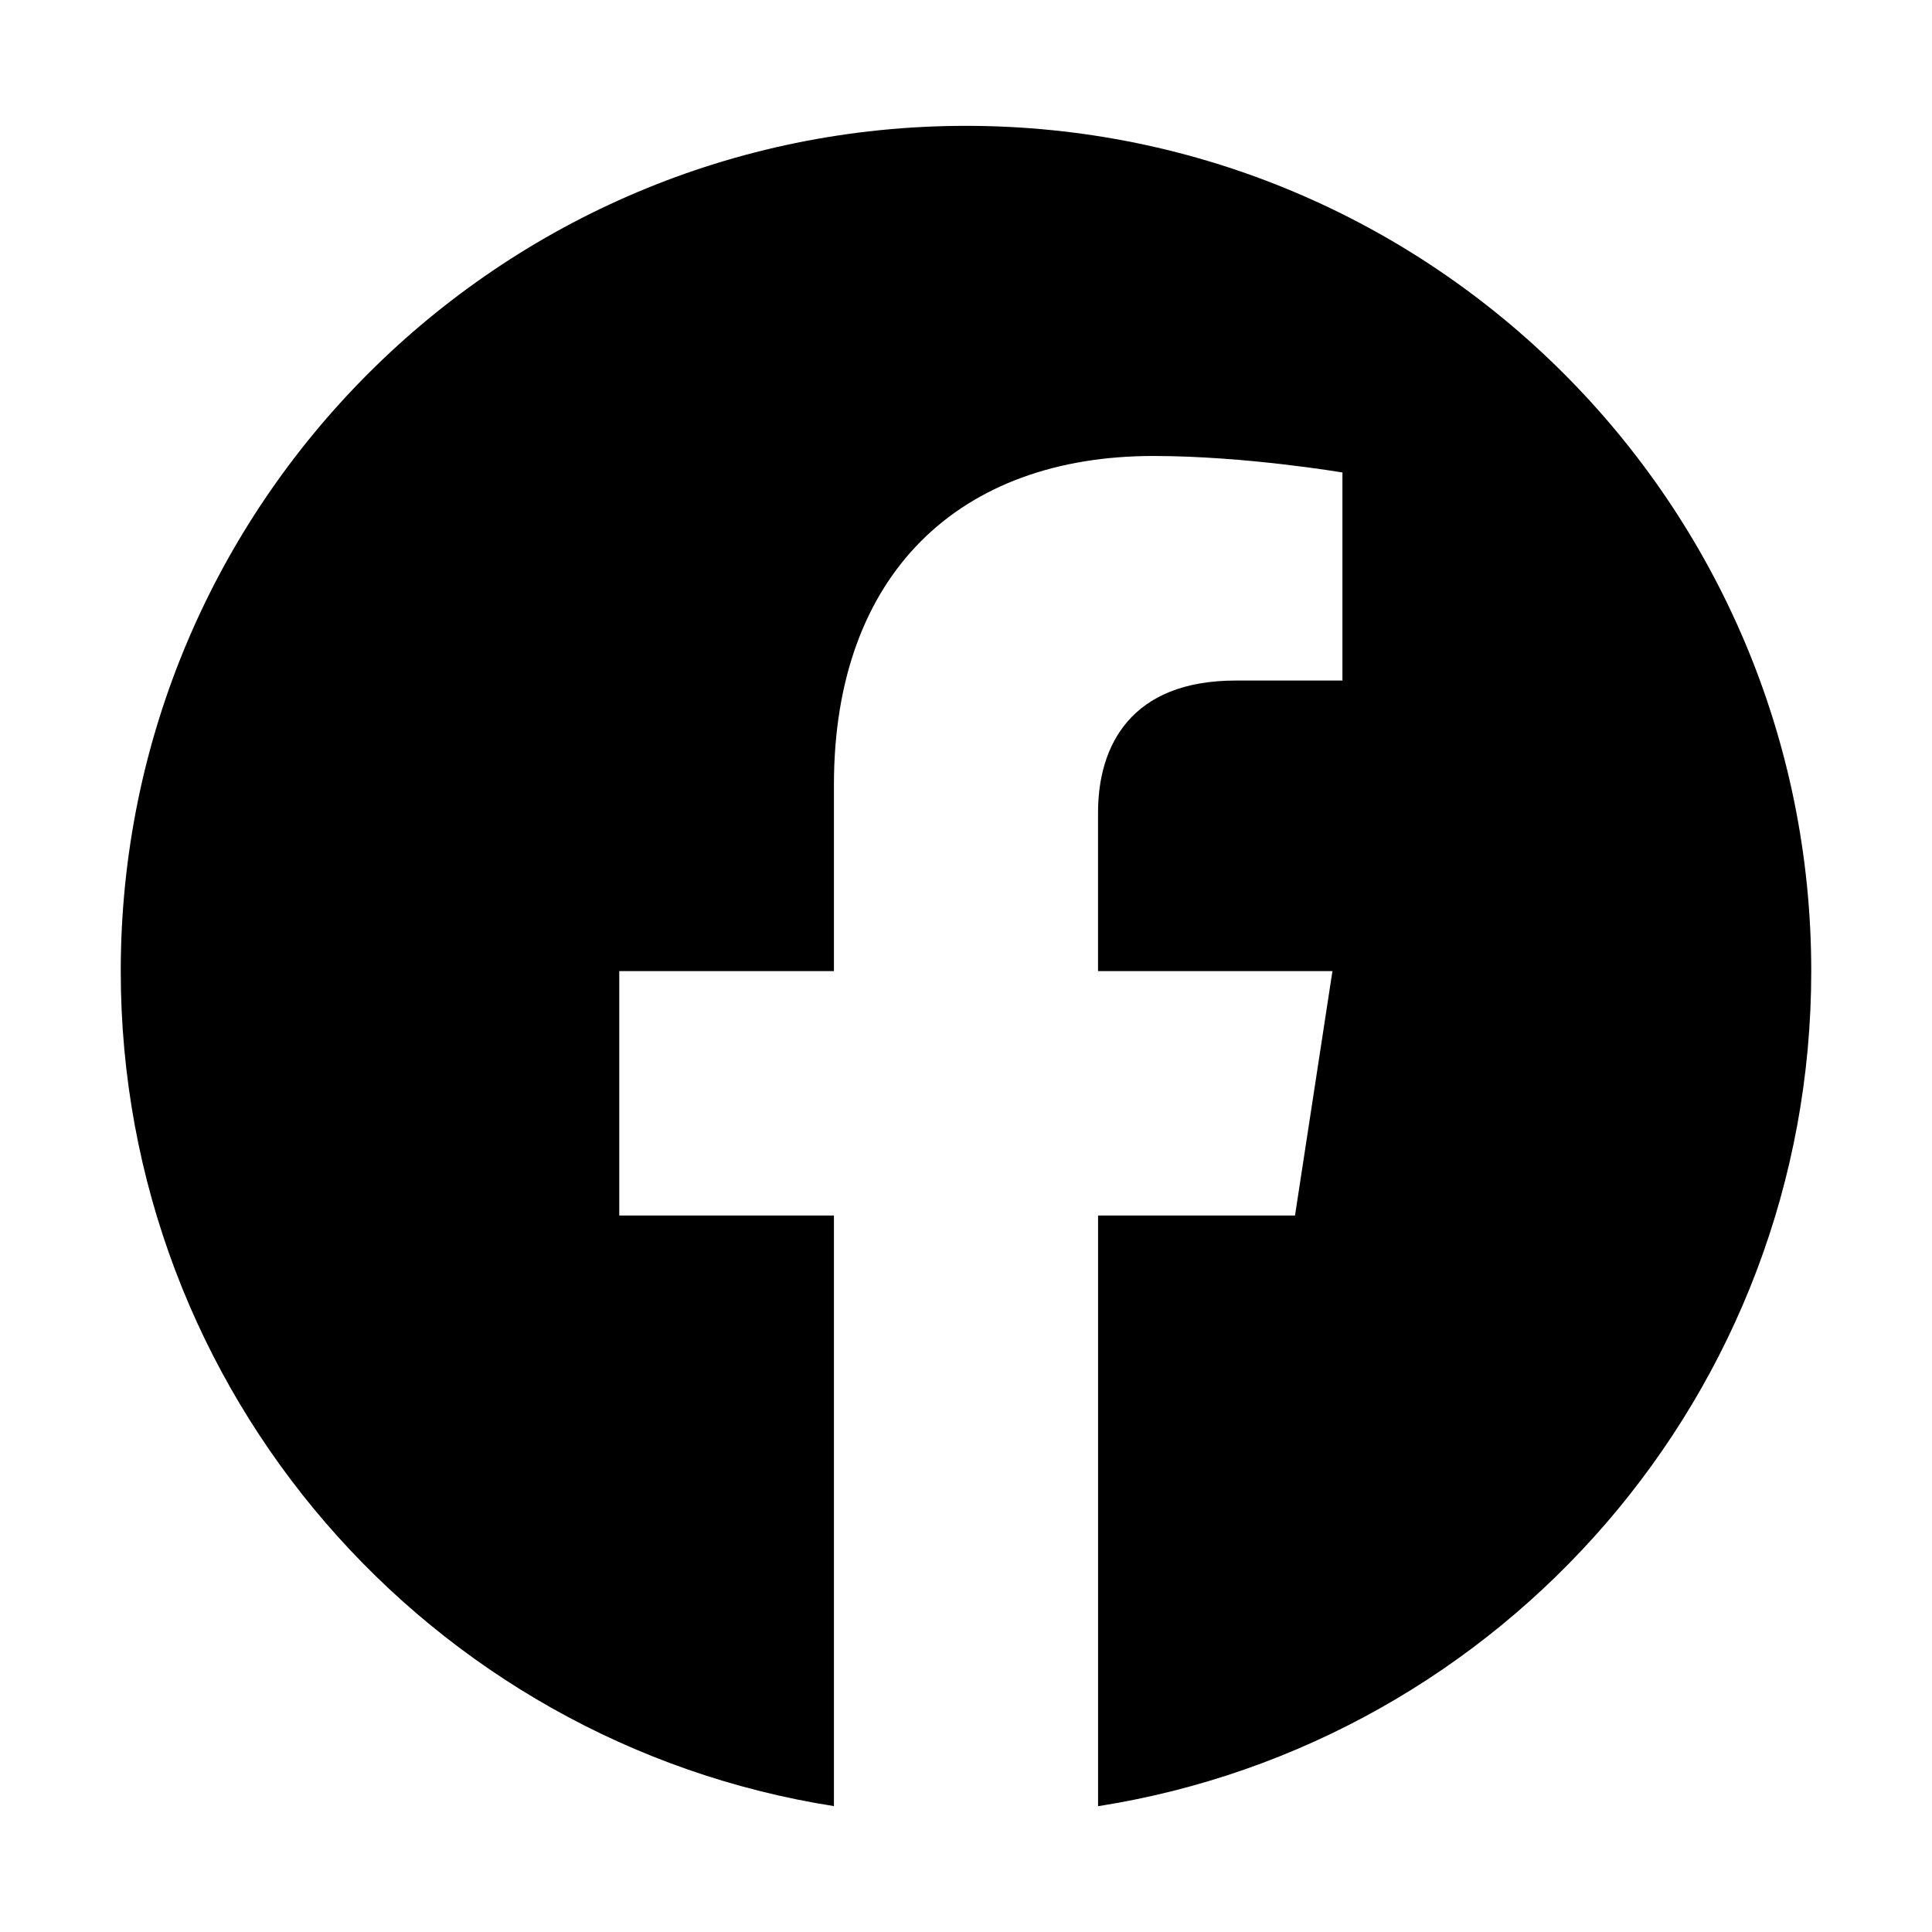
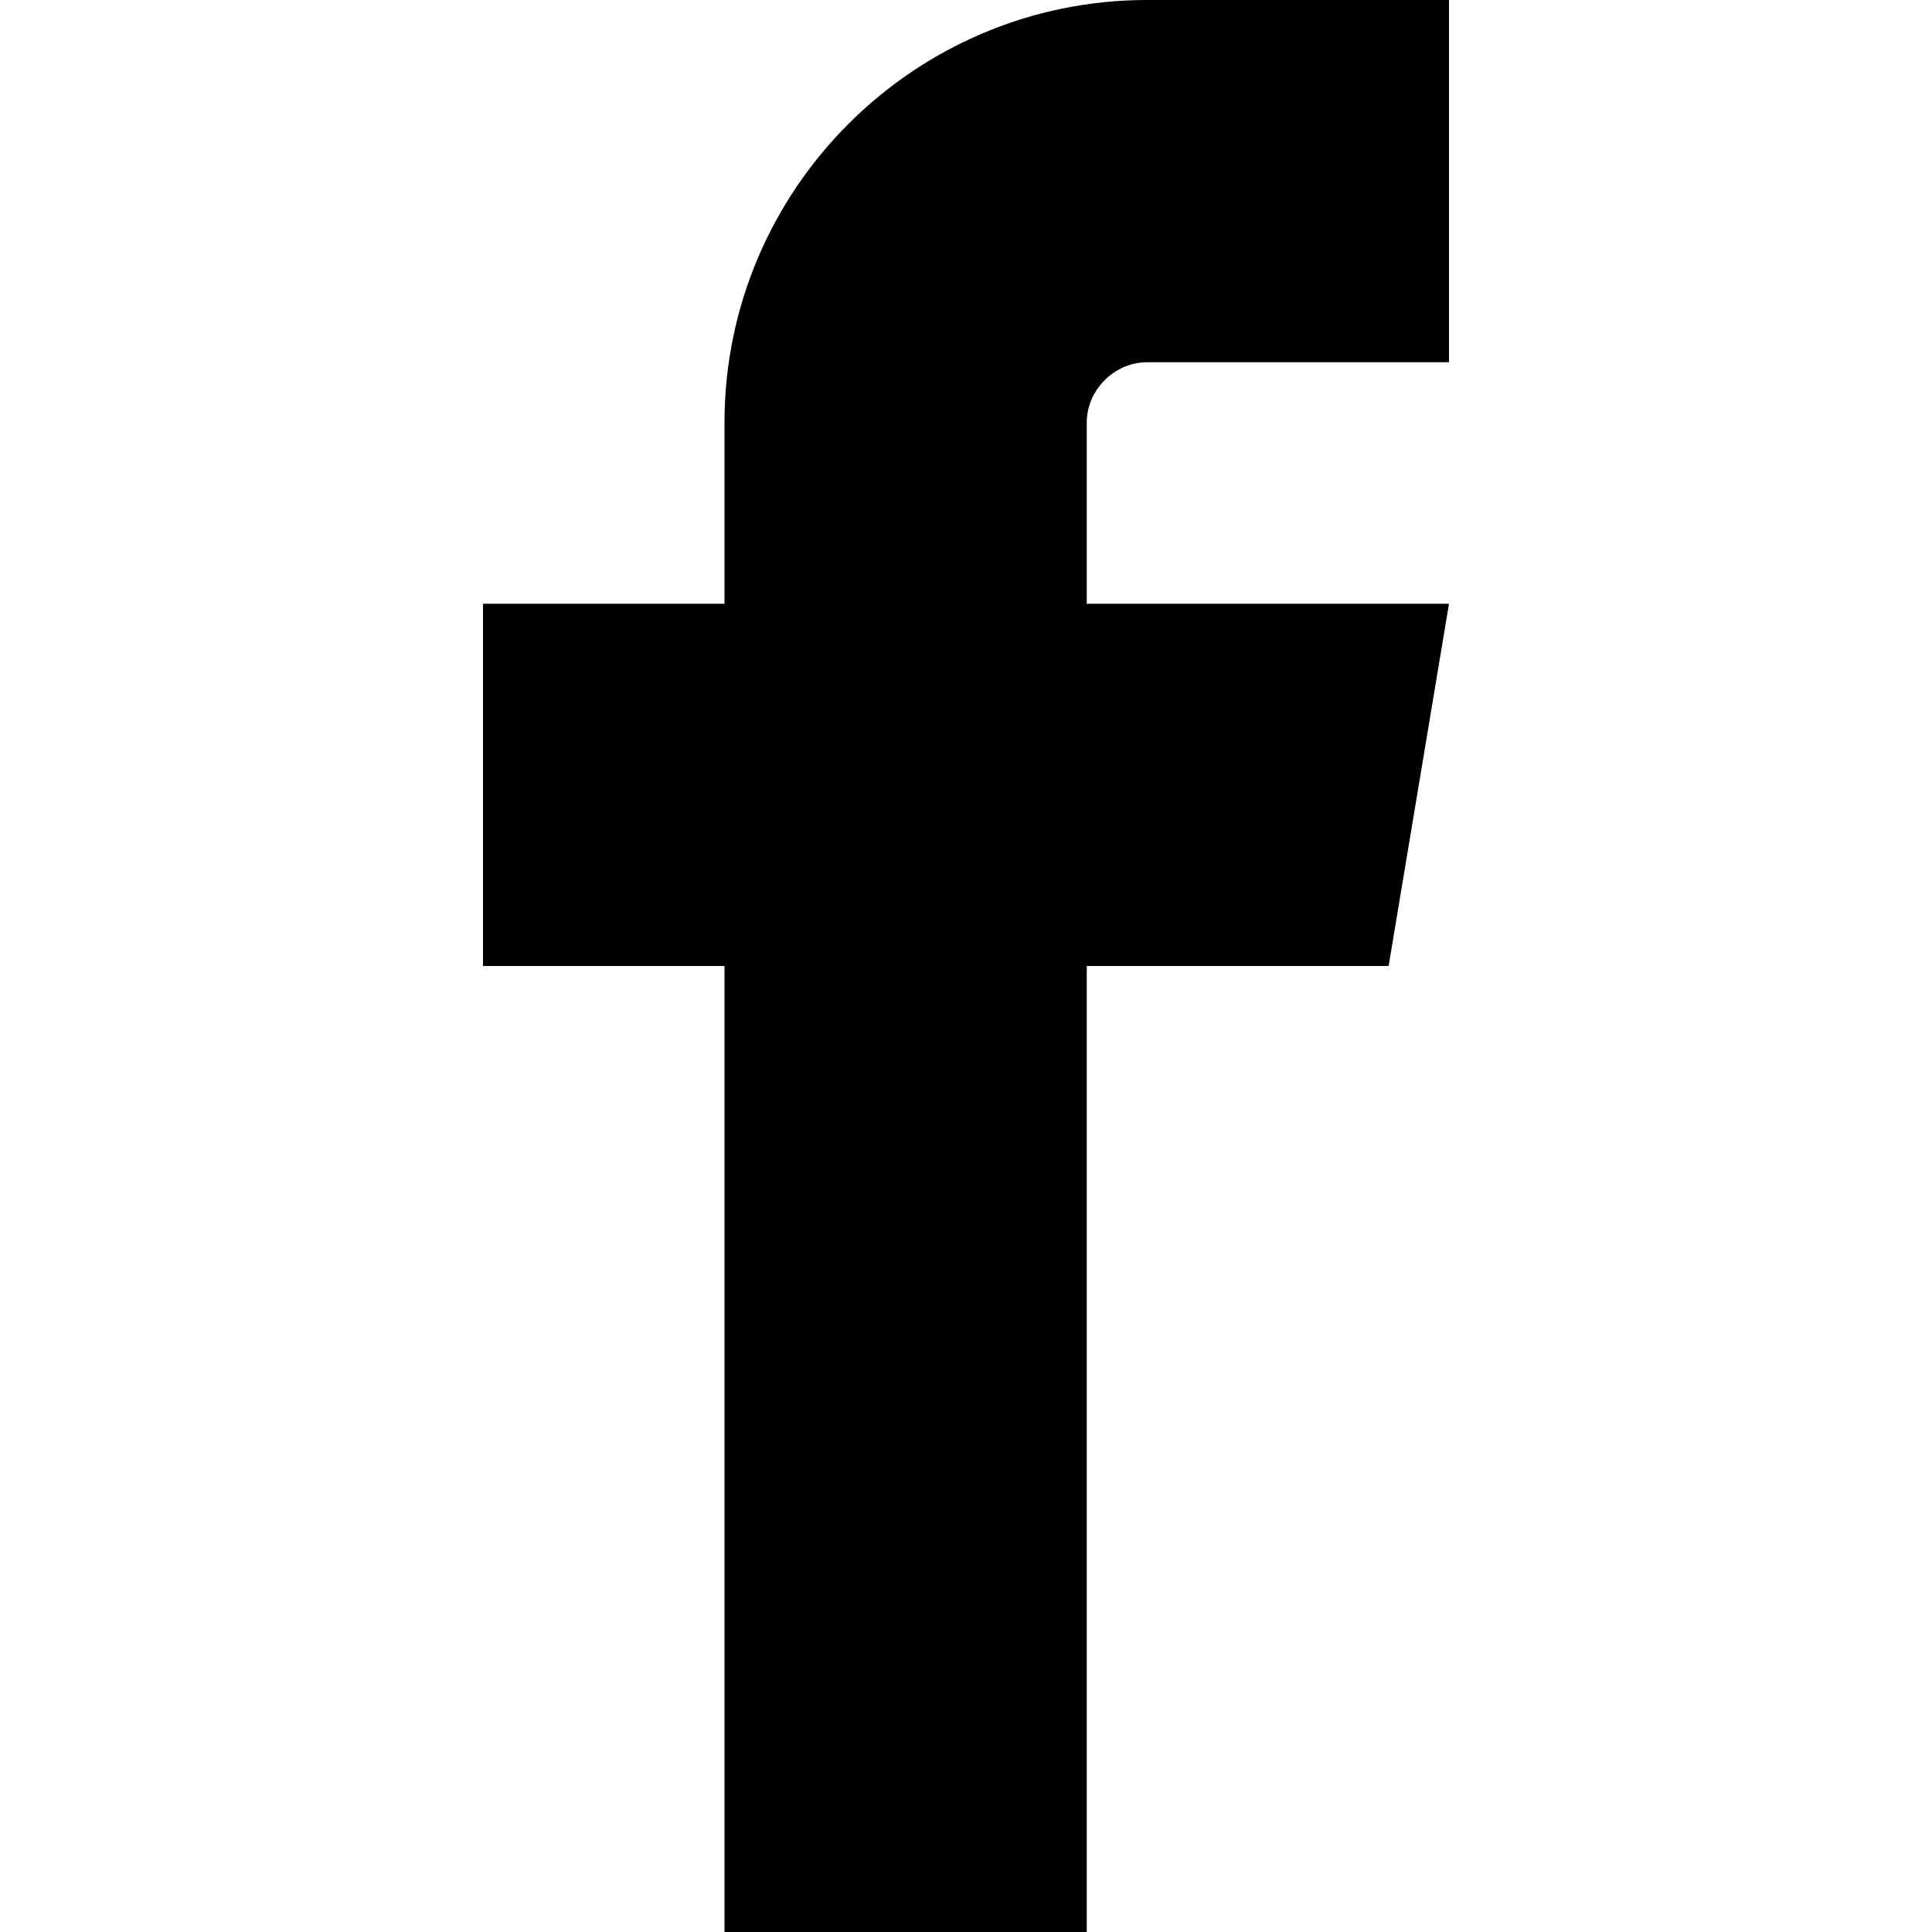
- <svg xmlns="http://www.w3.org/2000/svg" class="ionicon" viewBox="0 0 512 512">
-   <path d="M480 257.35c0-123.7-100.3-224-224-224s-224 100.3-224 224c0 111.8 81.9 204.47 189 221.29V322.12h-56.89v-64.77H221V208c0-56.13 33.45-87.16 84.61-87.16 24.51 0 50.15 4.38 50.15 4.38v55.13H327.5c-27.81 0-36.51 17.26-36.51 35v42h62.12l-9.92 64.77H291v156.54c107.1-16.81 189-109.48 189-221.31z" fill-rule="evenodd" />
+ <svg xmlns="http://www.w3.org/2000/svg" version="1.1" width="512" height="512" viewBox="0 0 512 512">
+   <g id="icomoon-ignore">
+ </g>
+   <path d="M304 96h80v-96h-80c-61.757 0-112 50.243-112 112v48h-64v96h64v256h96v-256h80l16-96h-96v-48c0-8.673 7.327-16 16-16z" />
</svg>
